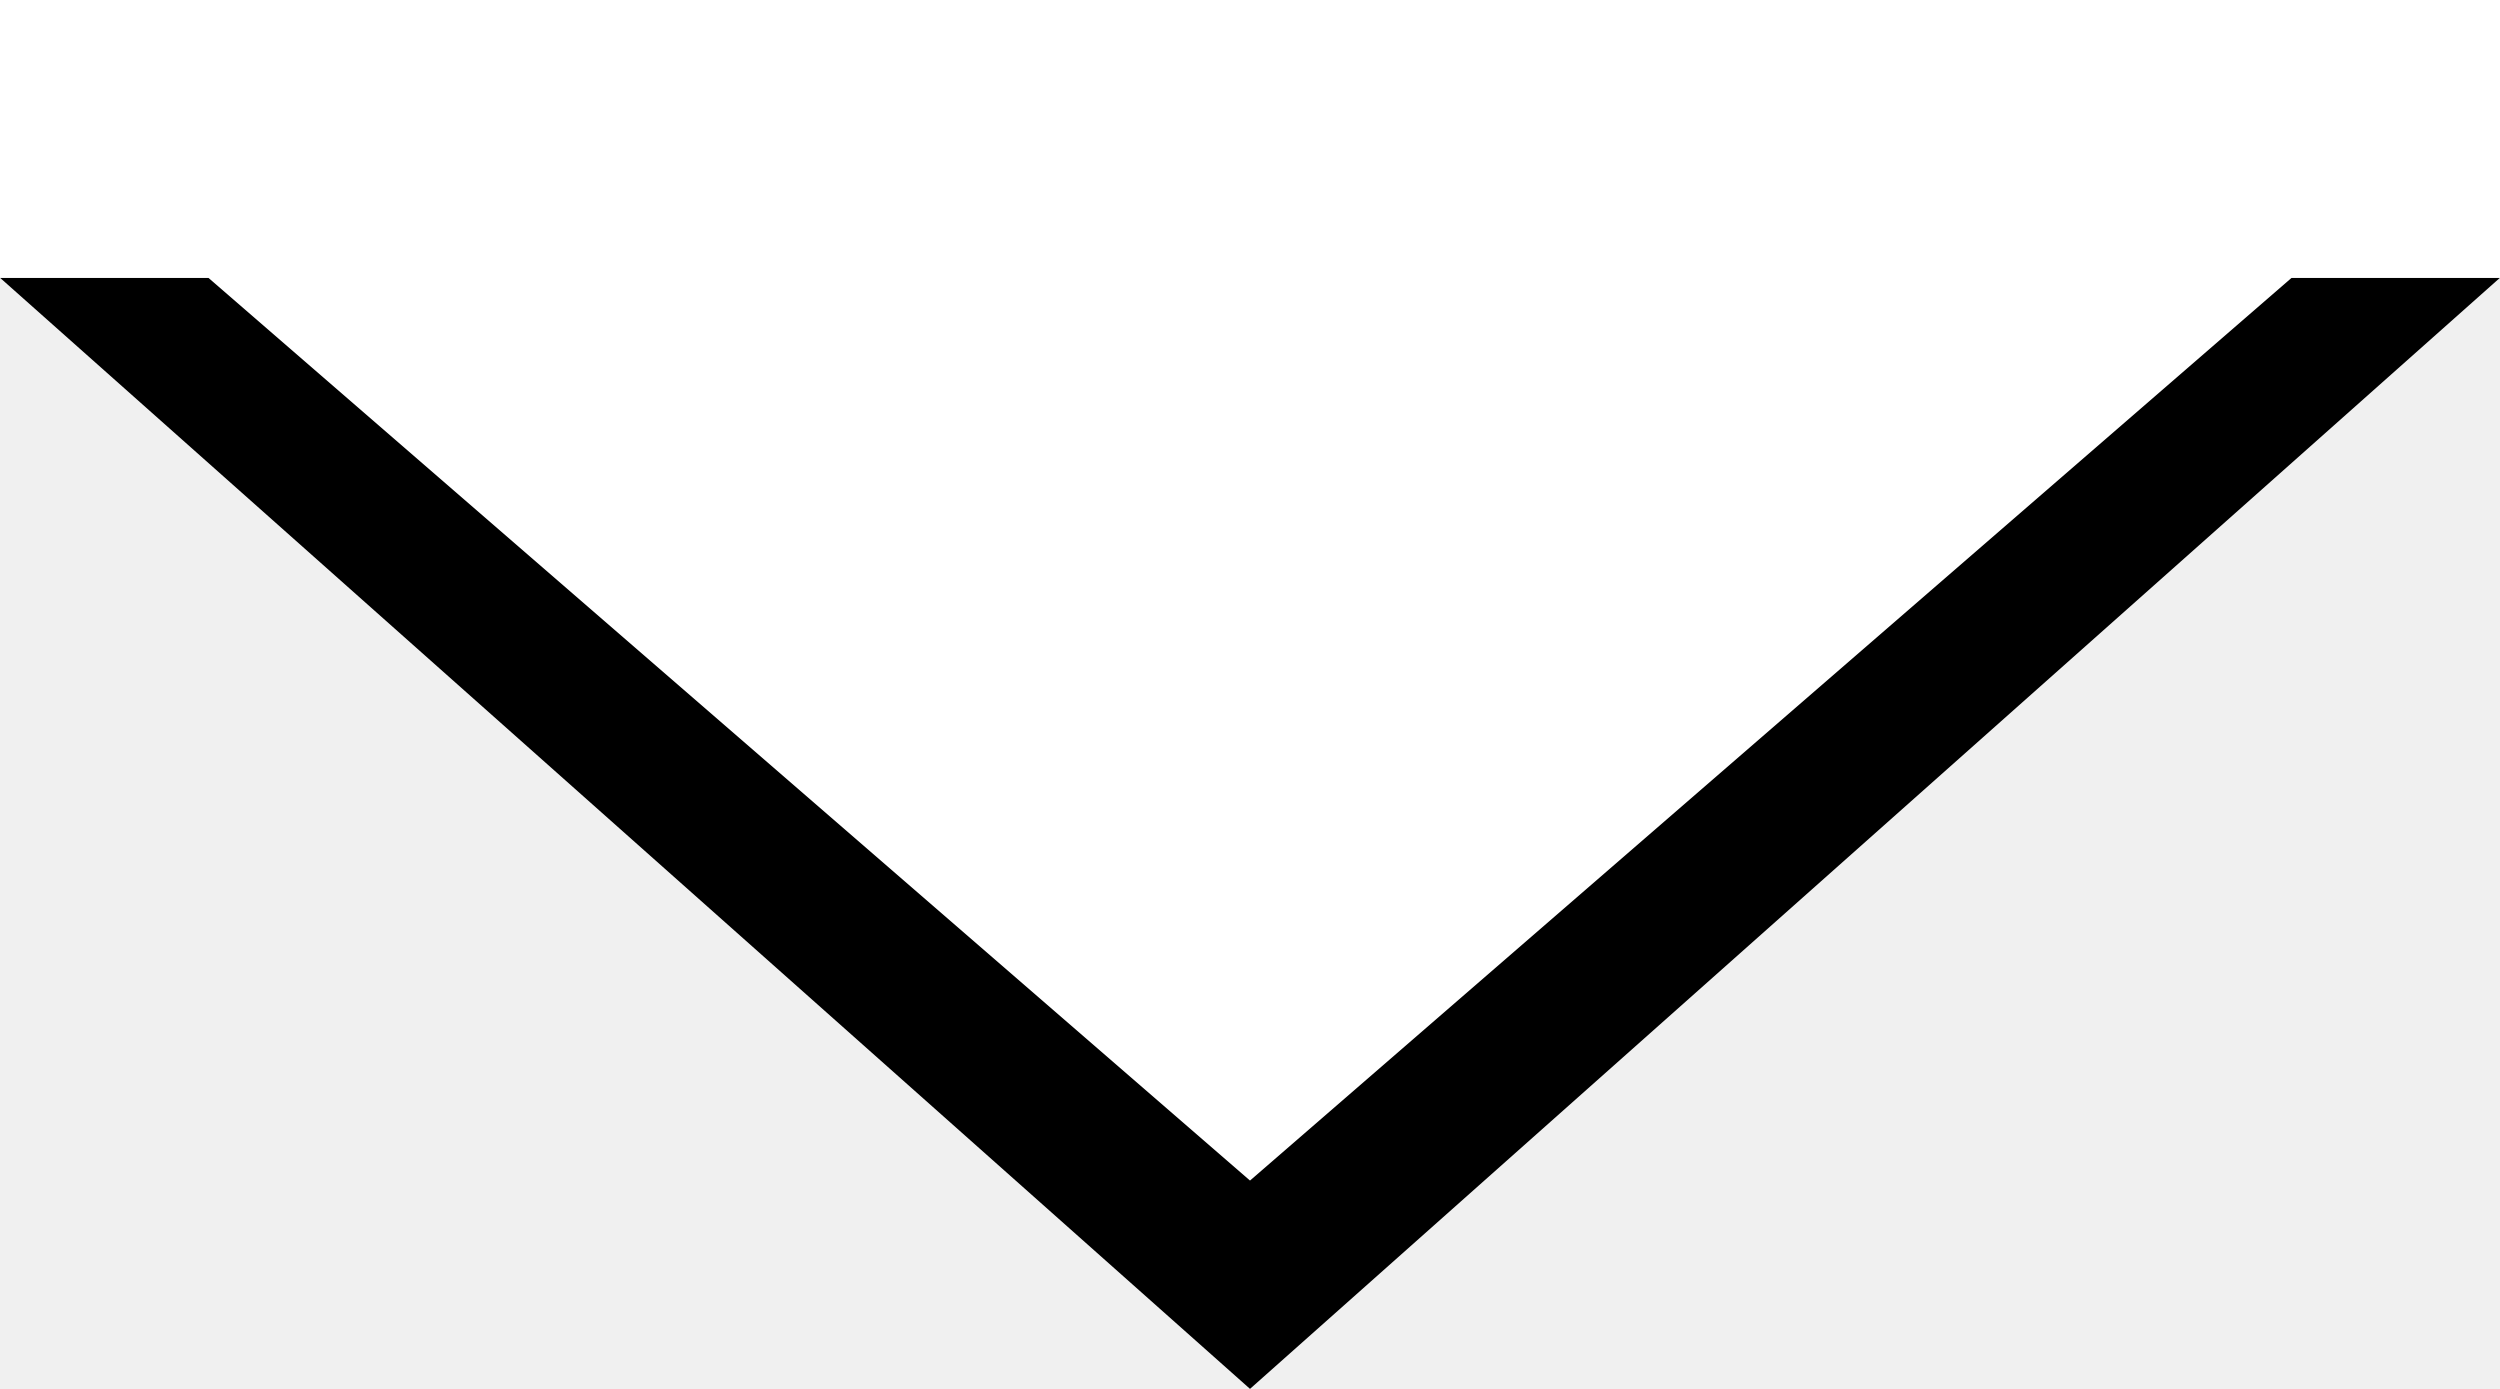
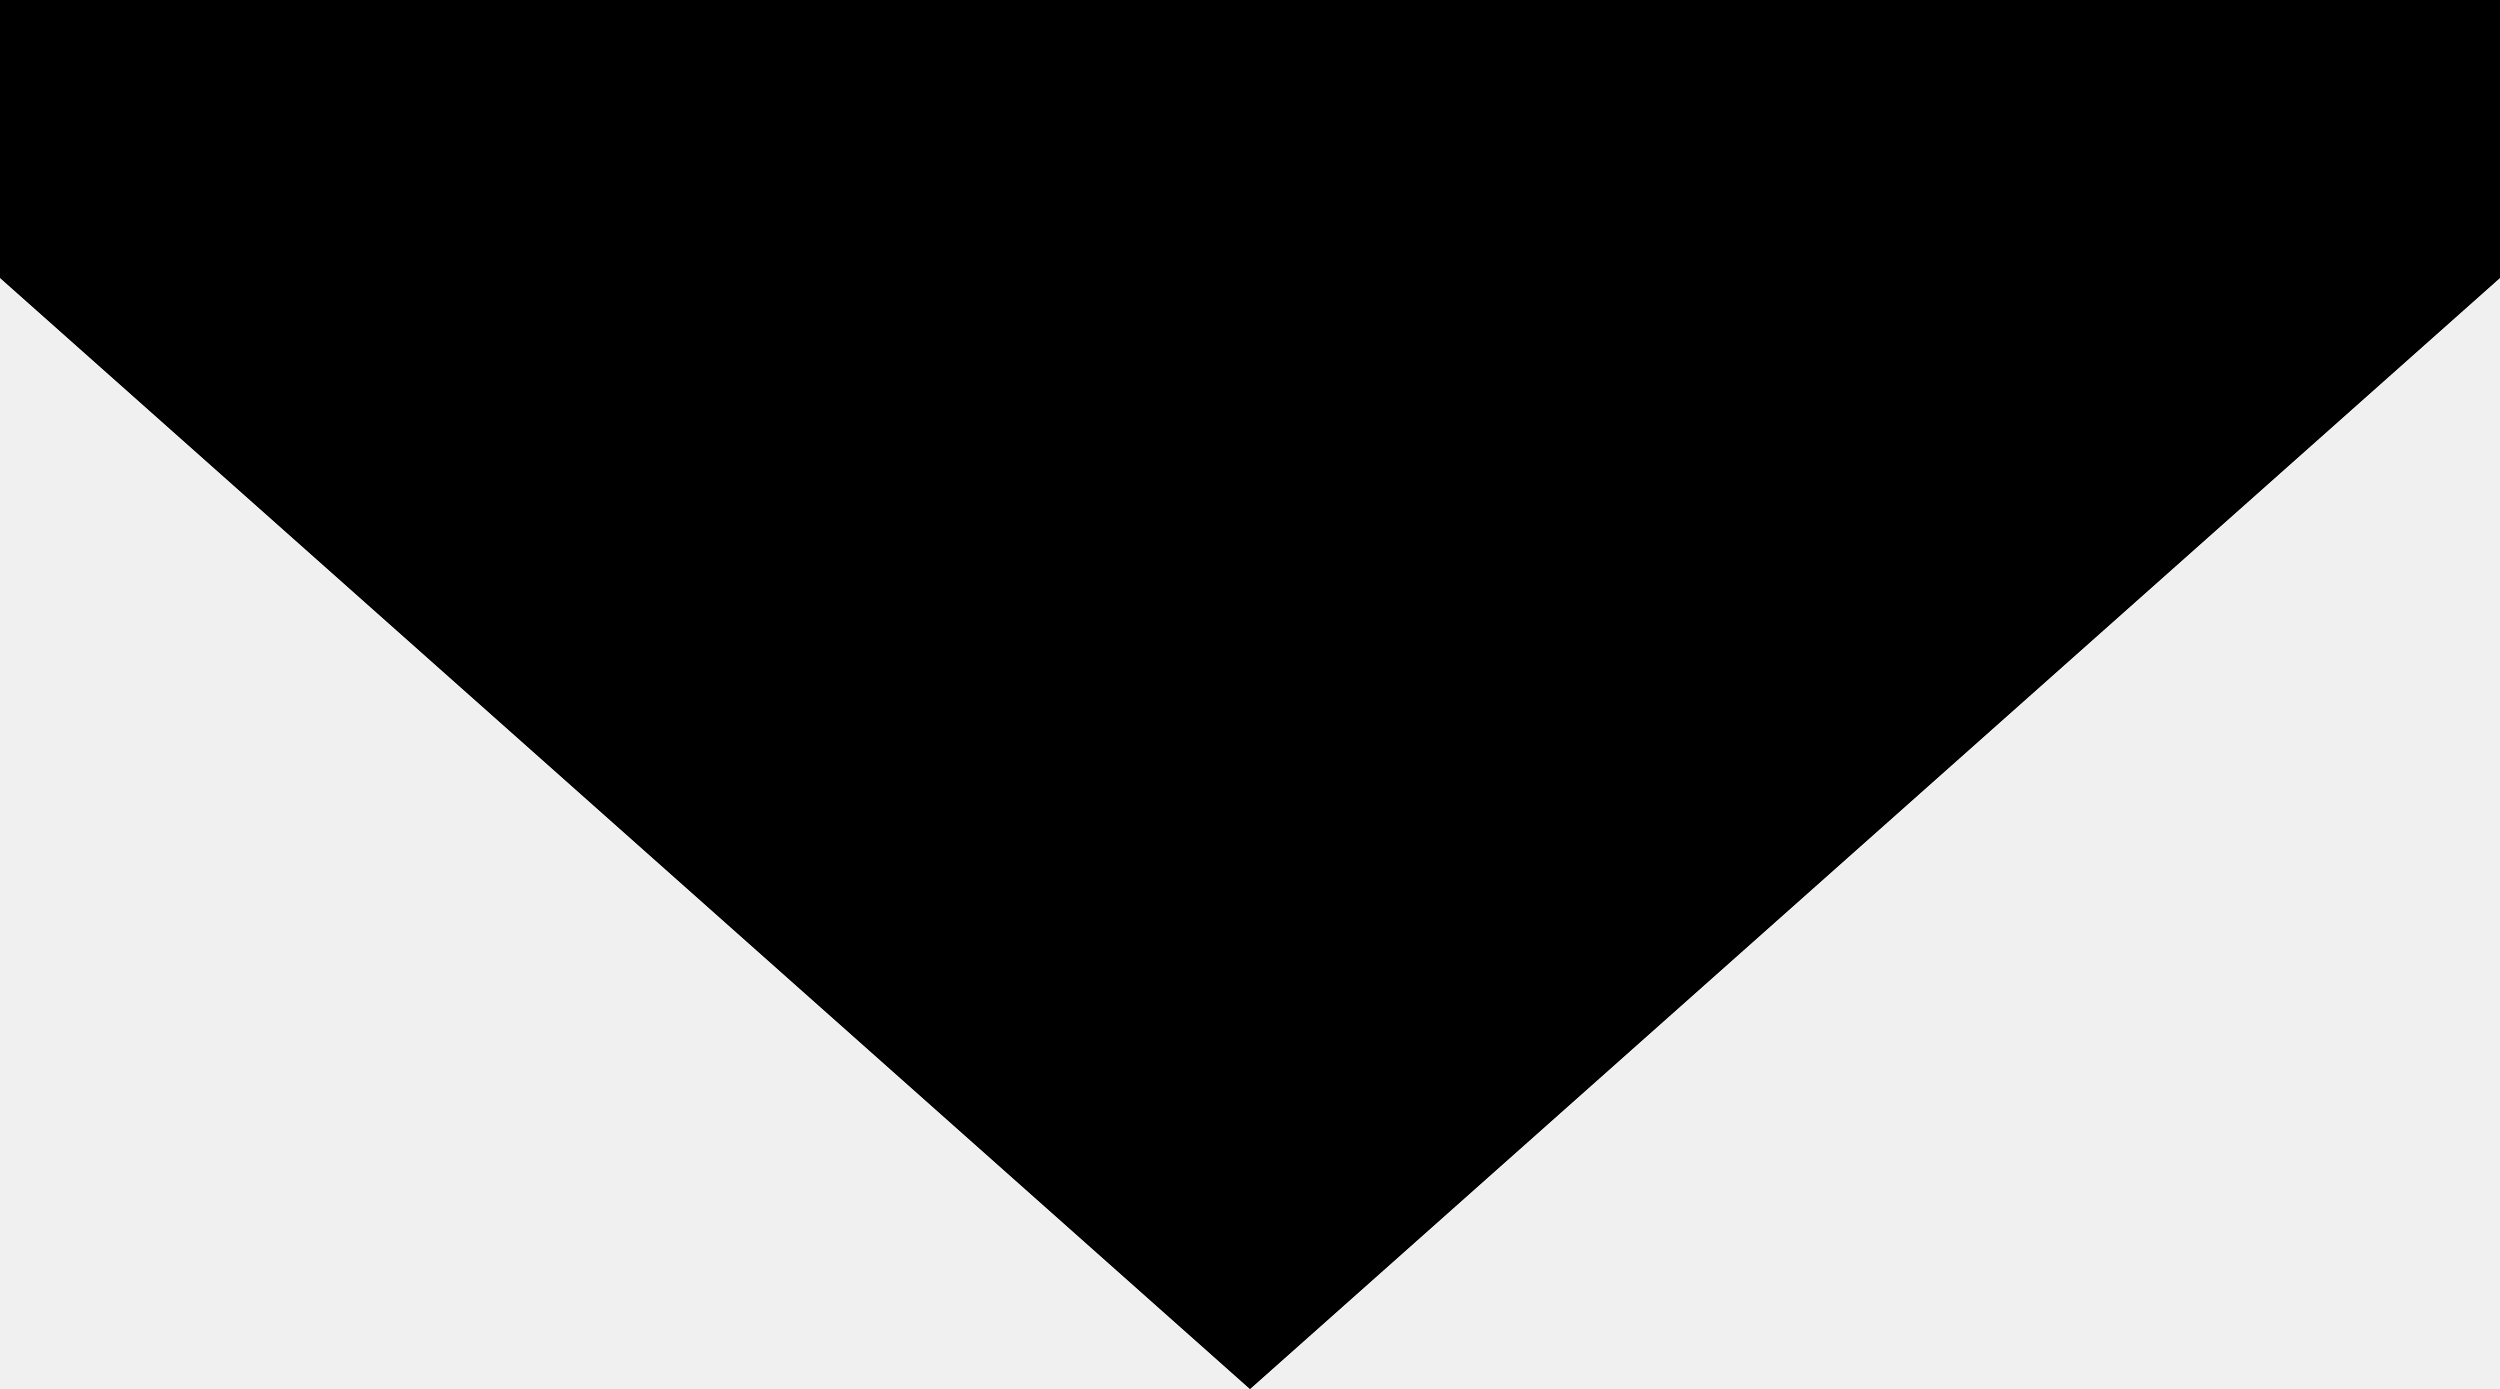
<svg xmlns="http://www.w3.org/2000/svg" width="18" height="10" viewBox="0 0 18 10" fill="none">
-   <path d="M9 10L0 2h18l-9 8zM0 0h18v2H0V0z" fill="#fff" />
-   <path d="M9 8.5L1.5 2H0l9 8 9-8h-1.5L9 8.5z" fill="currentColor" />
-   <path fill="#fff" d="M0 0h18v2H0z" />
+   <path d="M9 10L0 2h18l-9 8zM0 0h18v2H0V0z" fill="currentColor" />
+   <path d="M9 8.5L1.5 2H0l9 8 9-8h-1.5L9 8.5z" fill="#000" />
+   <path fill="currentColor" d="M0 0h18v2H0z" />
</svg>
